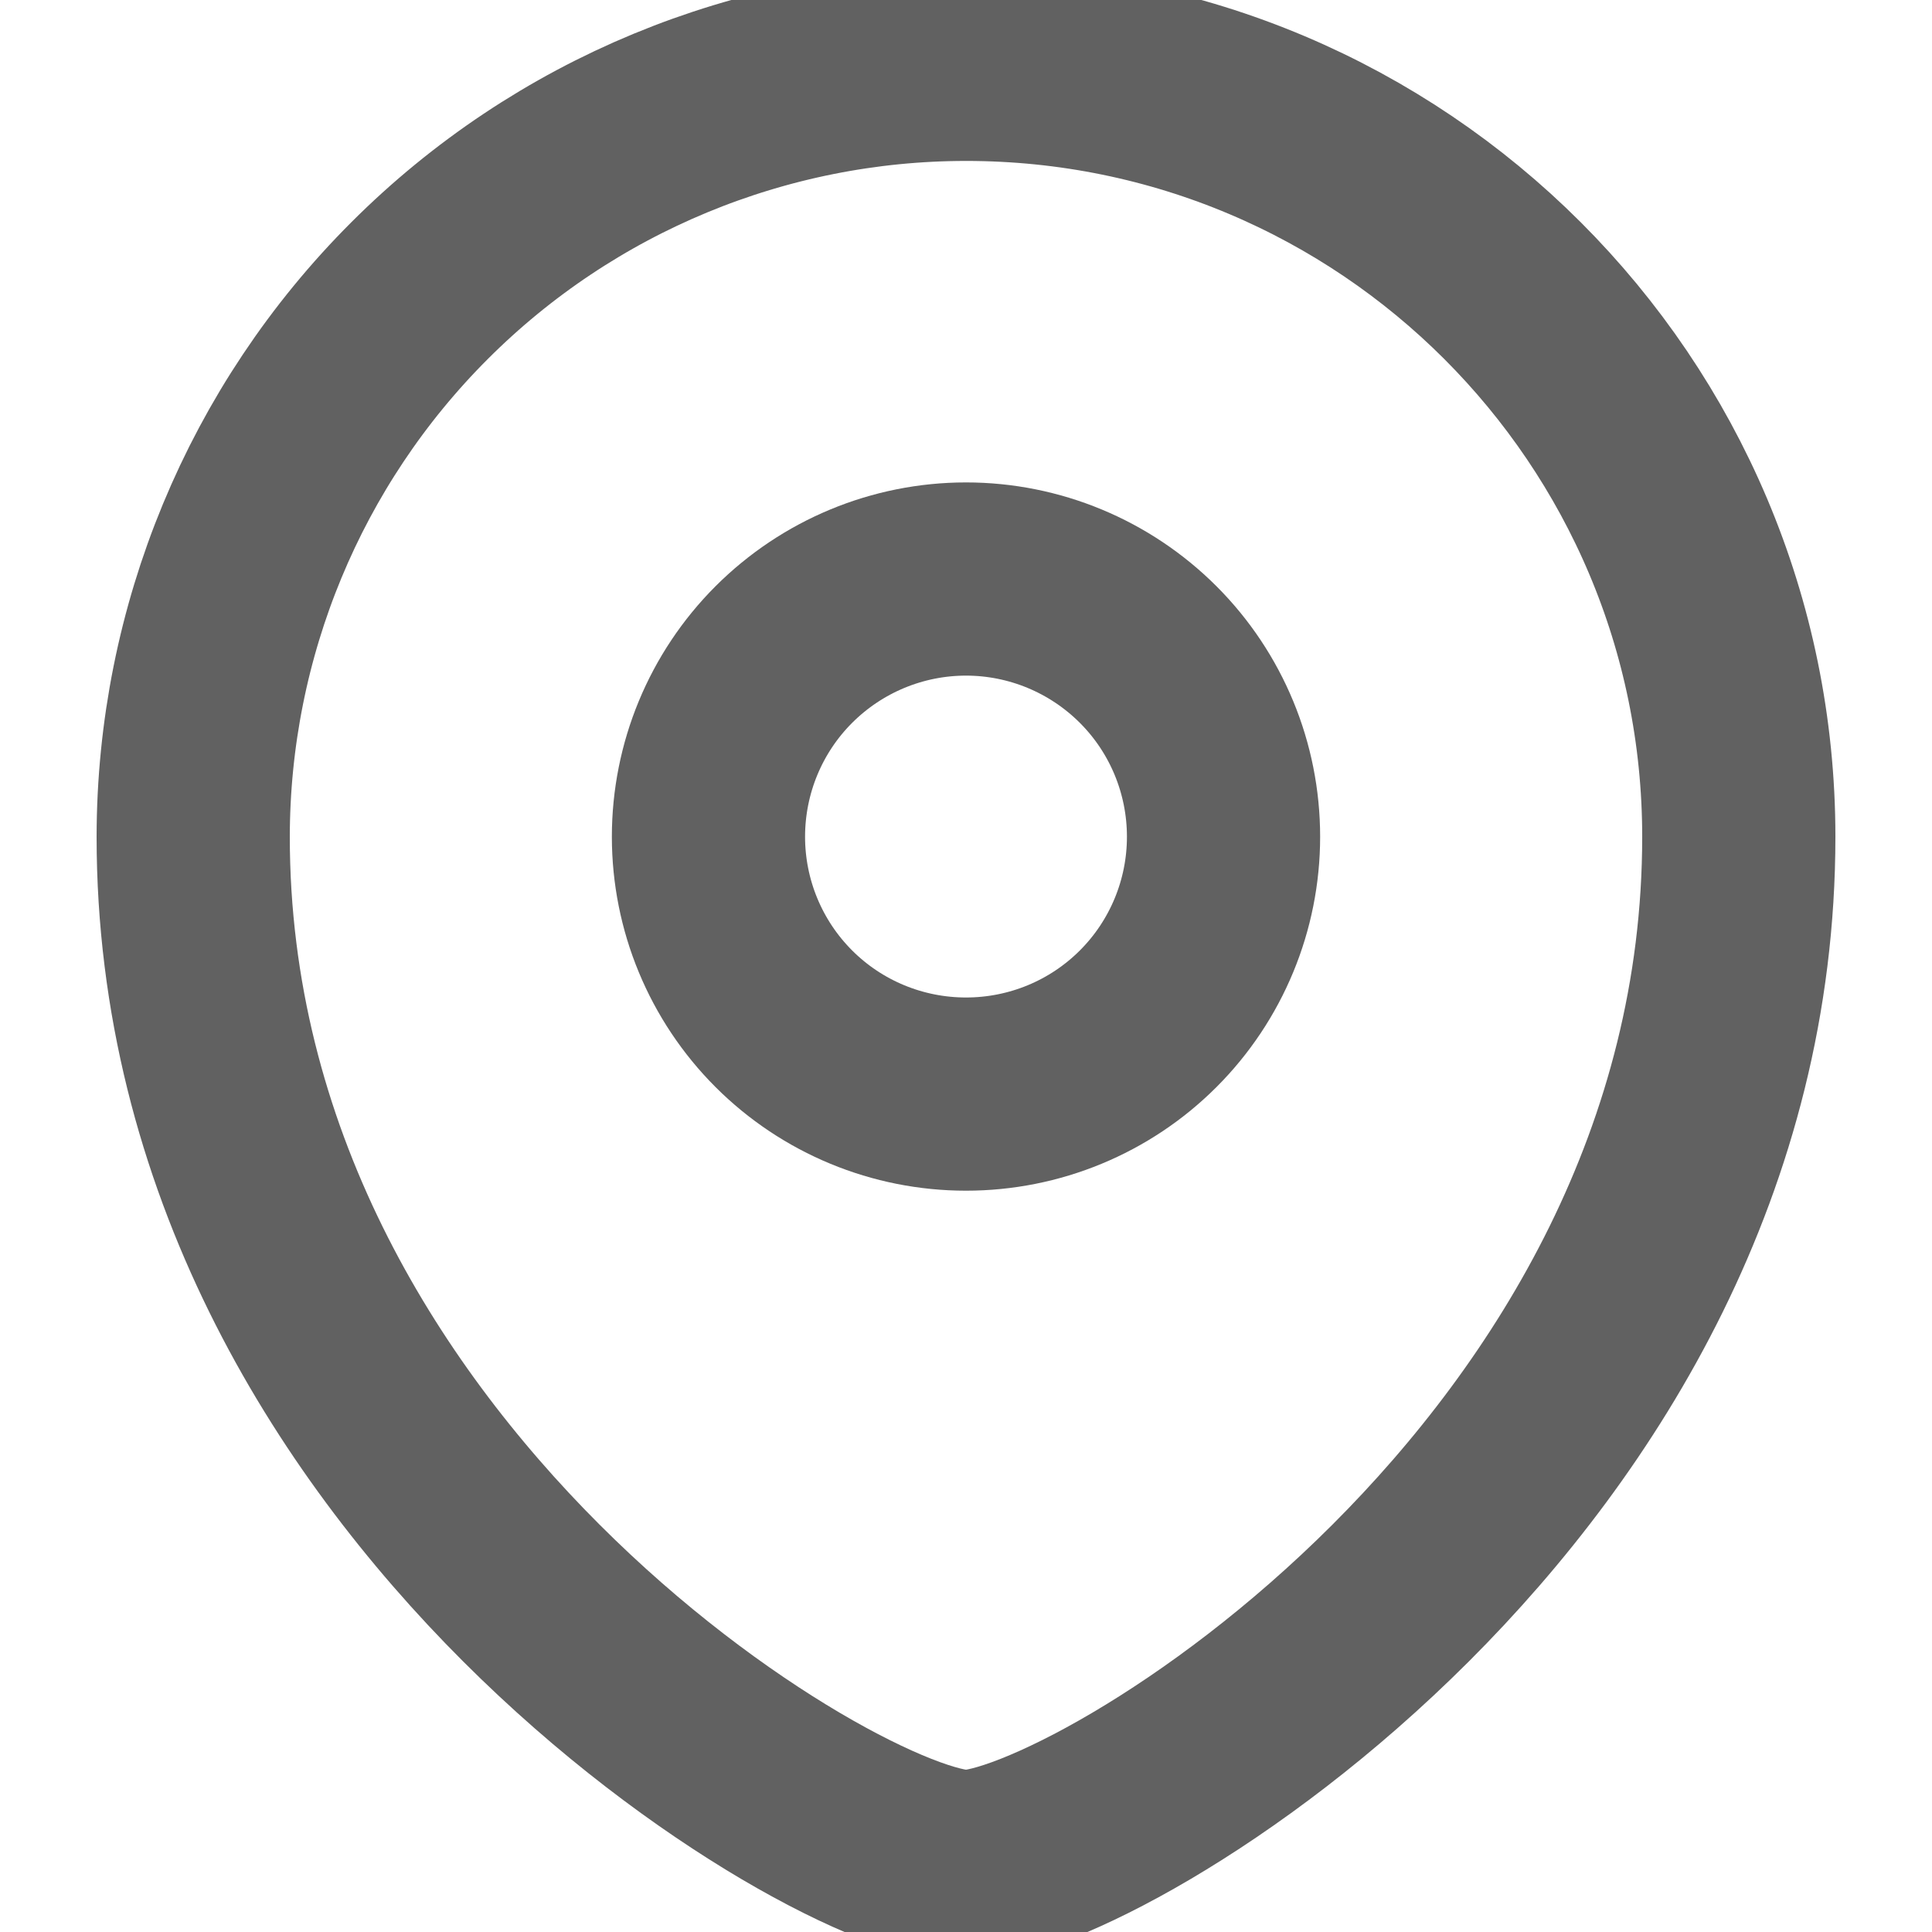
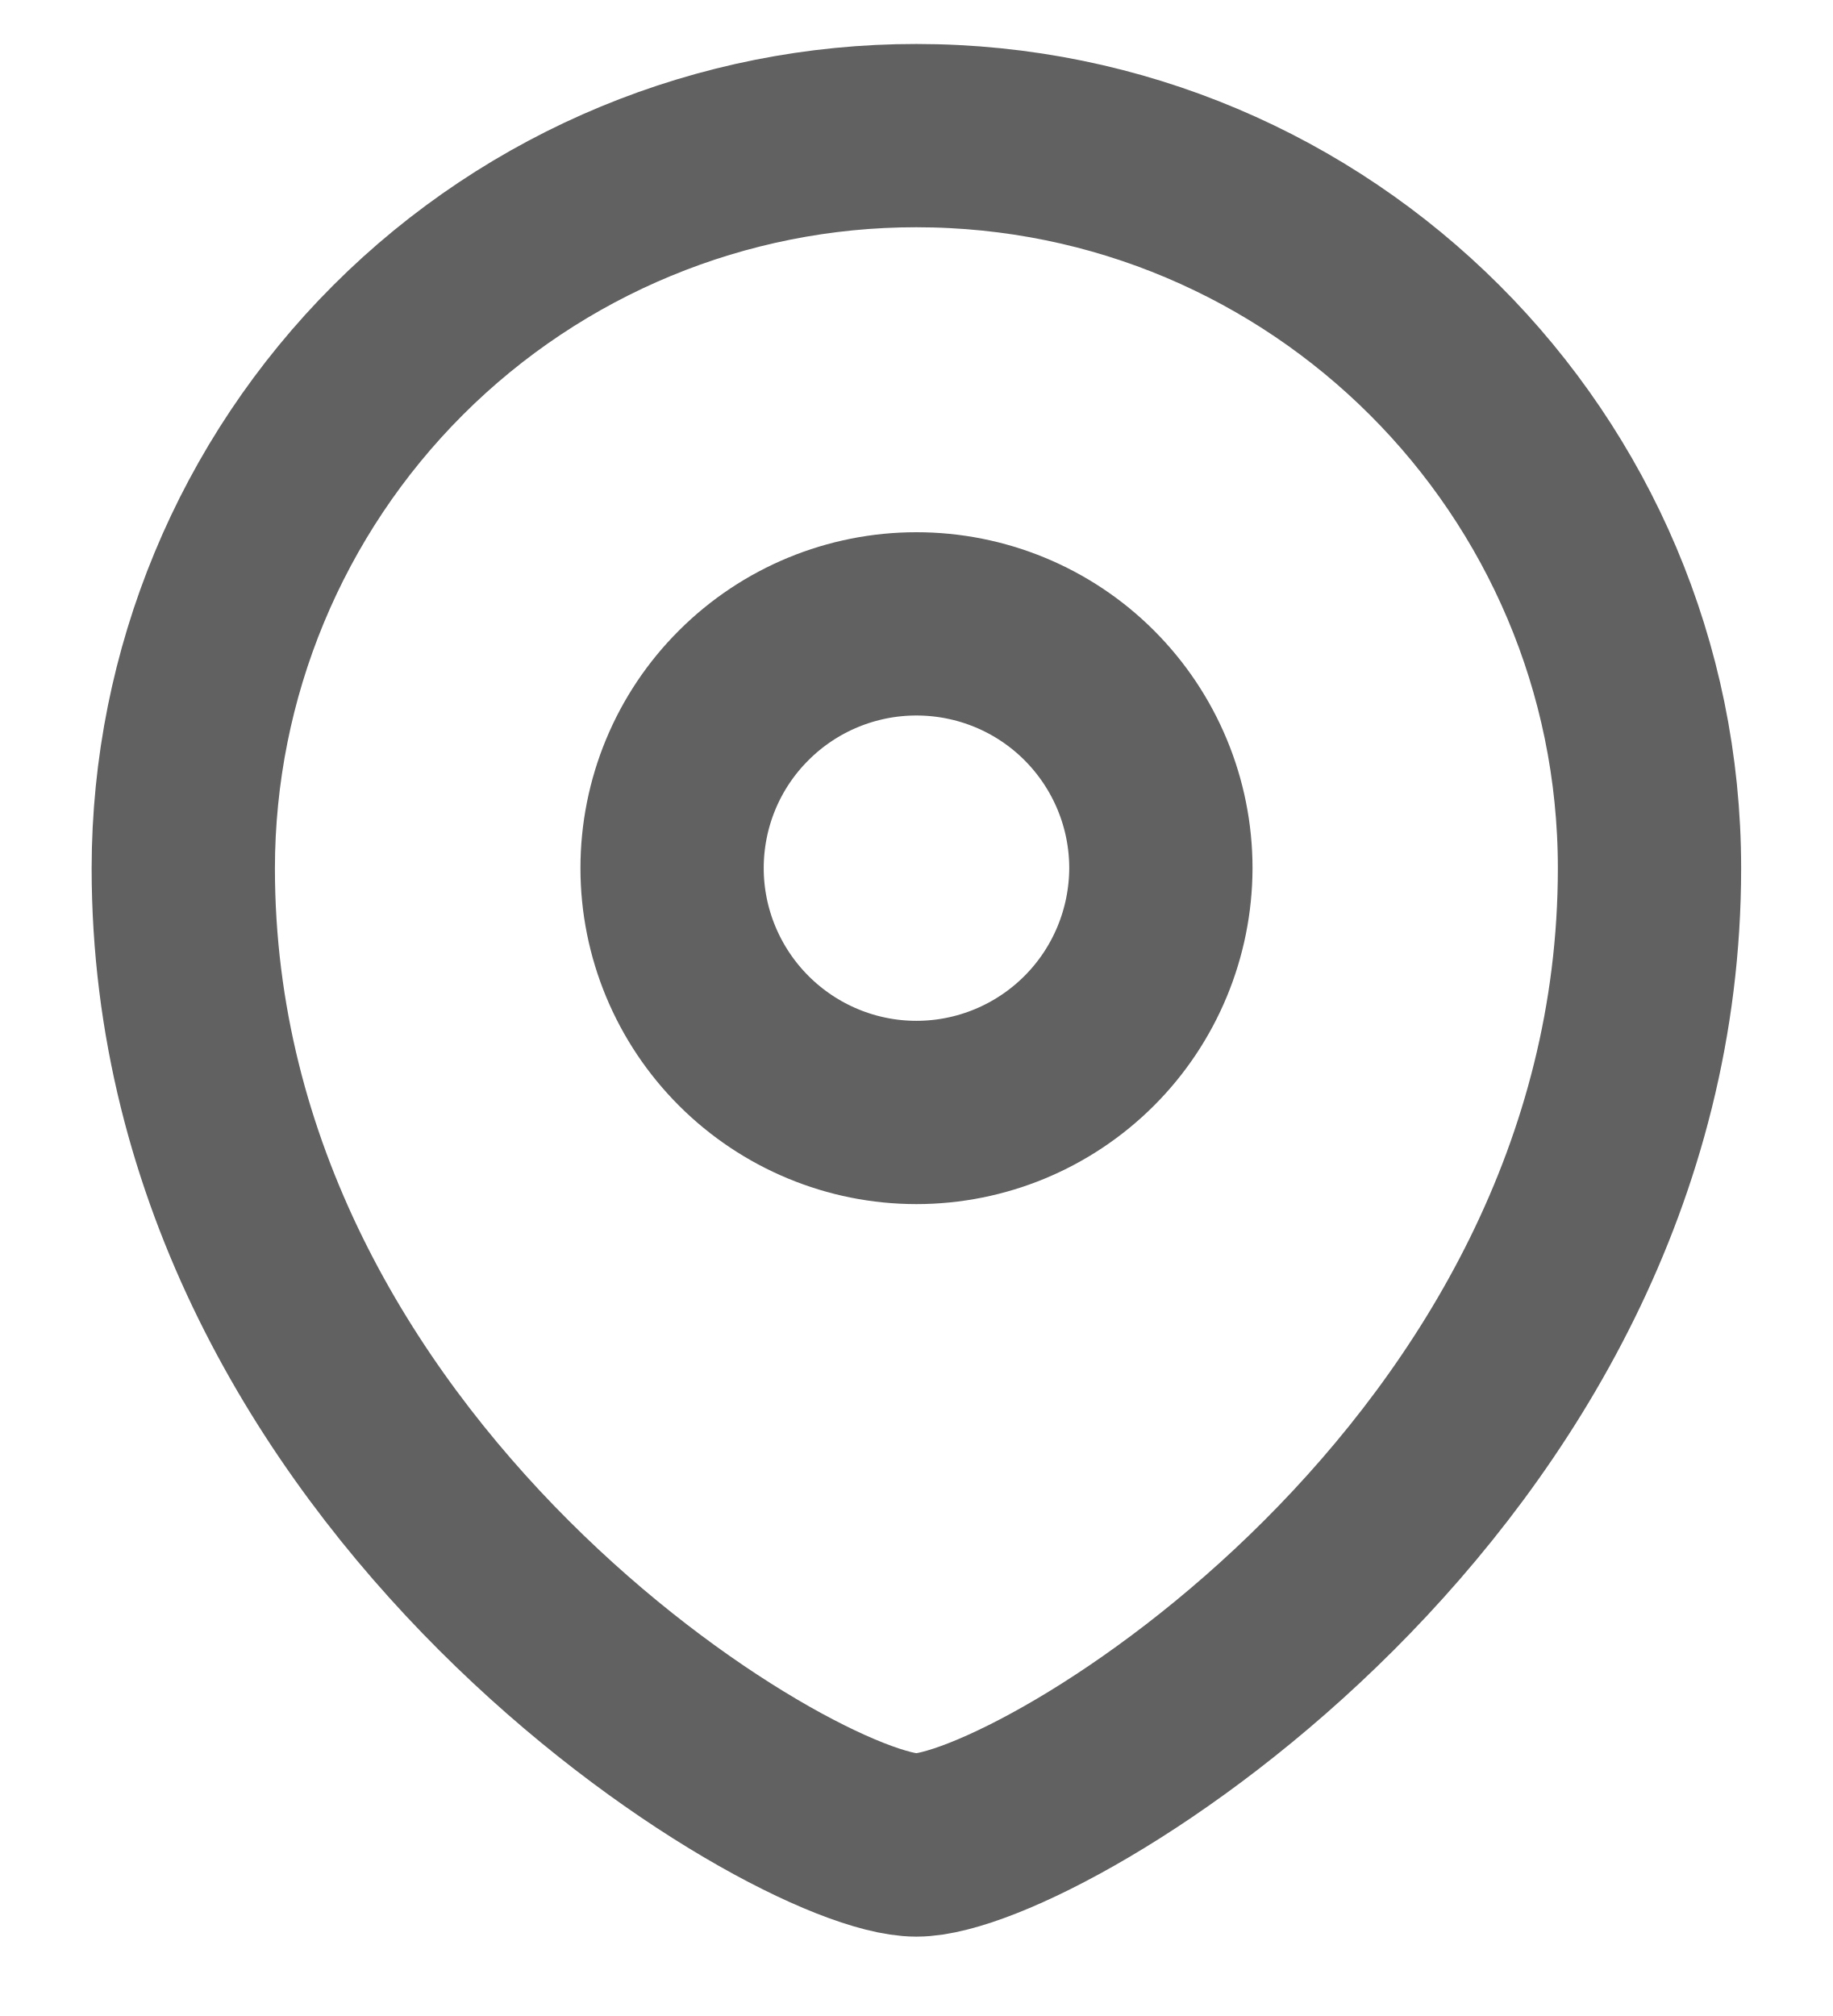
- <svg xmlns="http://www.w3.org/2000/svg" width="10" height="10" viewBox="0 0 10 10" fill="none">
-   <path d="M5 5.663C5.354 5.663 5.693 5.523 5.943 5.273C6.193 5.023 6.333 4.684 6.333 4.331C6.333 3.977 6.193 3.638 5.943 3.388C5.693 3.138 5.354 2.997 5 2.997C4.646 2.997 4.307 3.138 4.057 3.388C3.807 3.638 3.667 3.977 3.667 4.331C3.667 4.684 3.807 5.023 4.057 5.273C4.307 5.523 4.646 5.663 5 5.663Z" stroke="#616161" stroke-linecap="square" />
-   <path d="M9 4.331C9 7.662 5.667 9.661 5 9.661C4.333 9.661 1 7.662 1 4.331C1.001 3.27 1.422 2.253 2.172 1.504C2.922 0.754 3.94 0.333 5 0.333C7.209 0.333 9 2.123 9 4.331Z" stroke="#616161" stroke-linecap="square" />
+ <svg xmlns="http://www.w3.org/2000/svg" width="10" height="11" viewBox="0 0 10 11" fill="none">
+   <path d="M5 6.07C5.354 6.07 5.693 5.929 5.943 5.679C6.193 5.429 6.333 5.09 6.334 4.737C6.334 4.383 6.193 4.044 5.943 3.794C5.693 3.544 5.354 3.404 5 3.404C4.647 3.404 4.308 3.544 4.058 3.794C3.807 4.044 3.667 4.383 3.667 4.737C3.667 5.09 3.808 5.429 4.058 5.679C4.308 5.929 4.647 6.07 5 6.07Z" stroke="#616161" stroke-linecap="square" />
+   <path d="M9 4.737C9 8.068 5.667 10.067 5 10.067C4.333 10.067 1 8.068 1 4.737C1.001 3.676 1.422 2.66 2.172 1.91C2.922 1.16 3.94 0.739 5 0.74C7.209 0.74 9 2.53 9 4.737Z" stroke="#616161" stroke-linecap="square" />
</svg>
